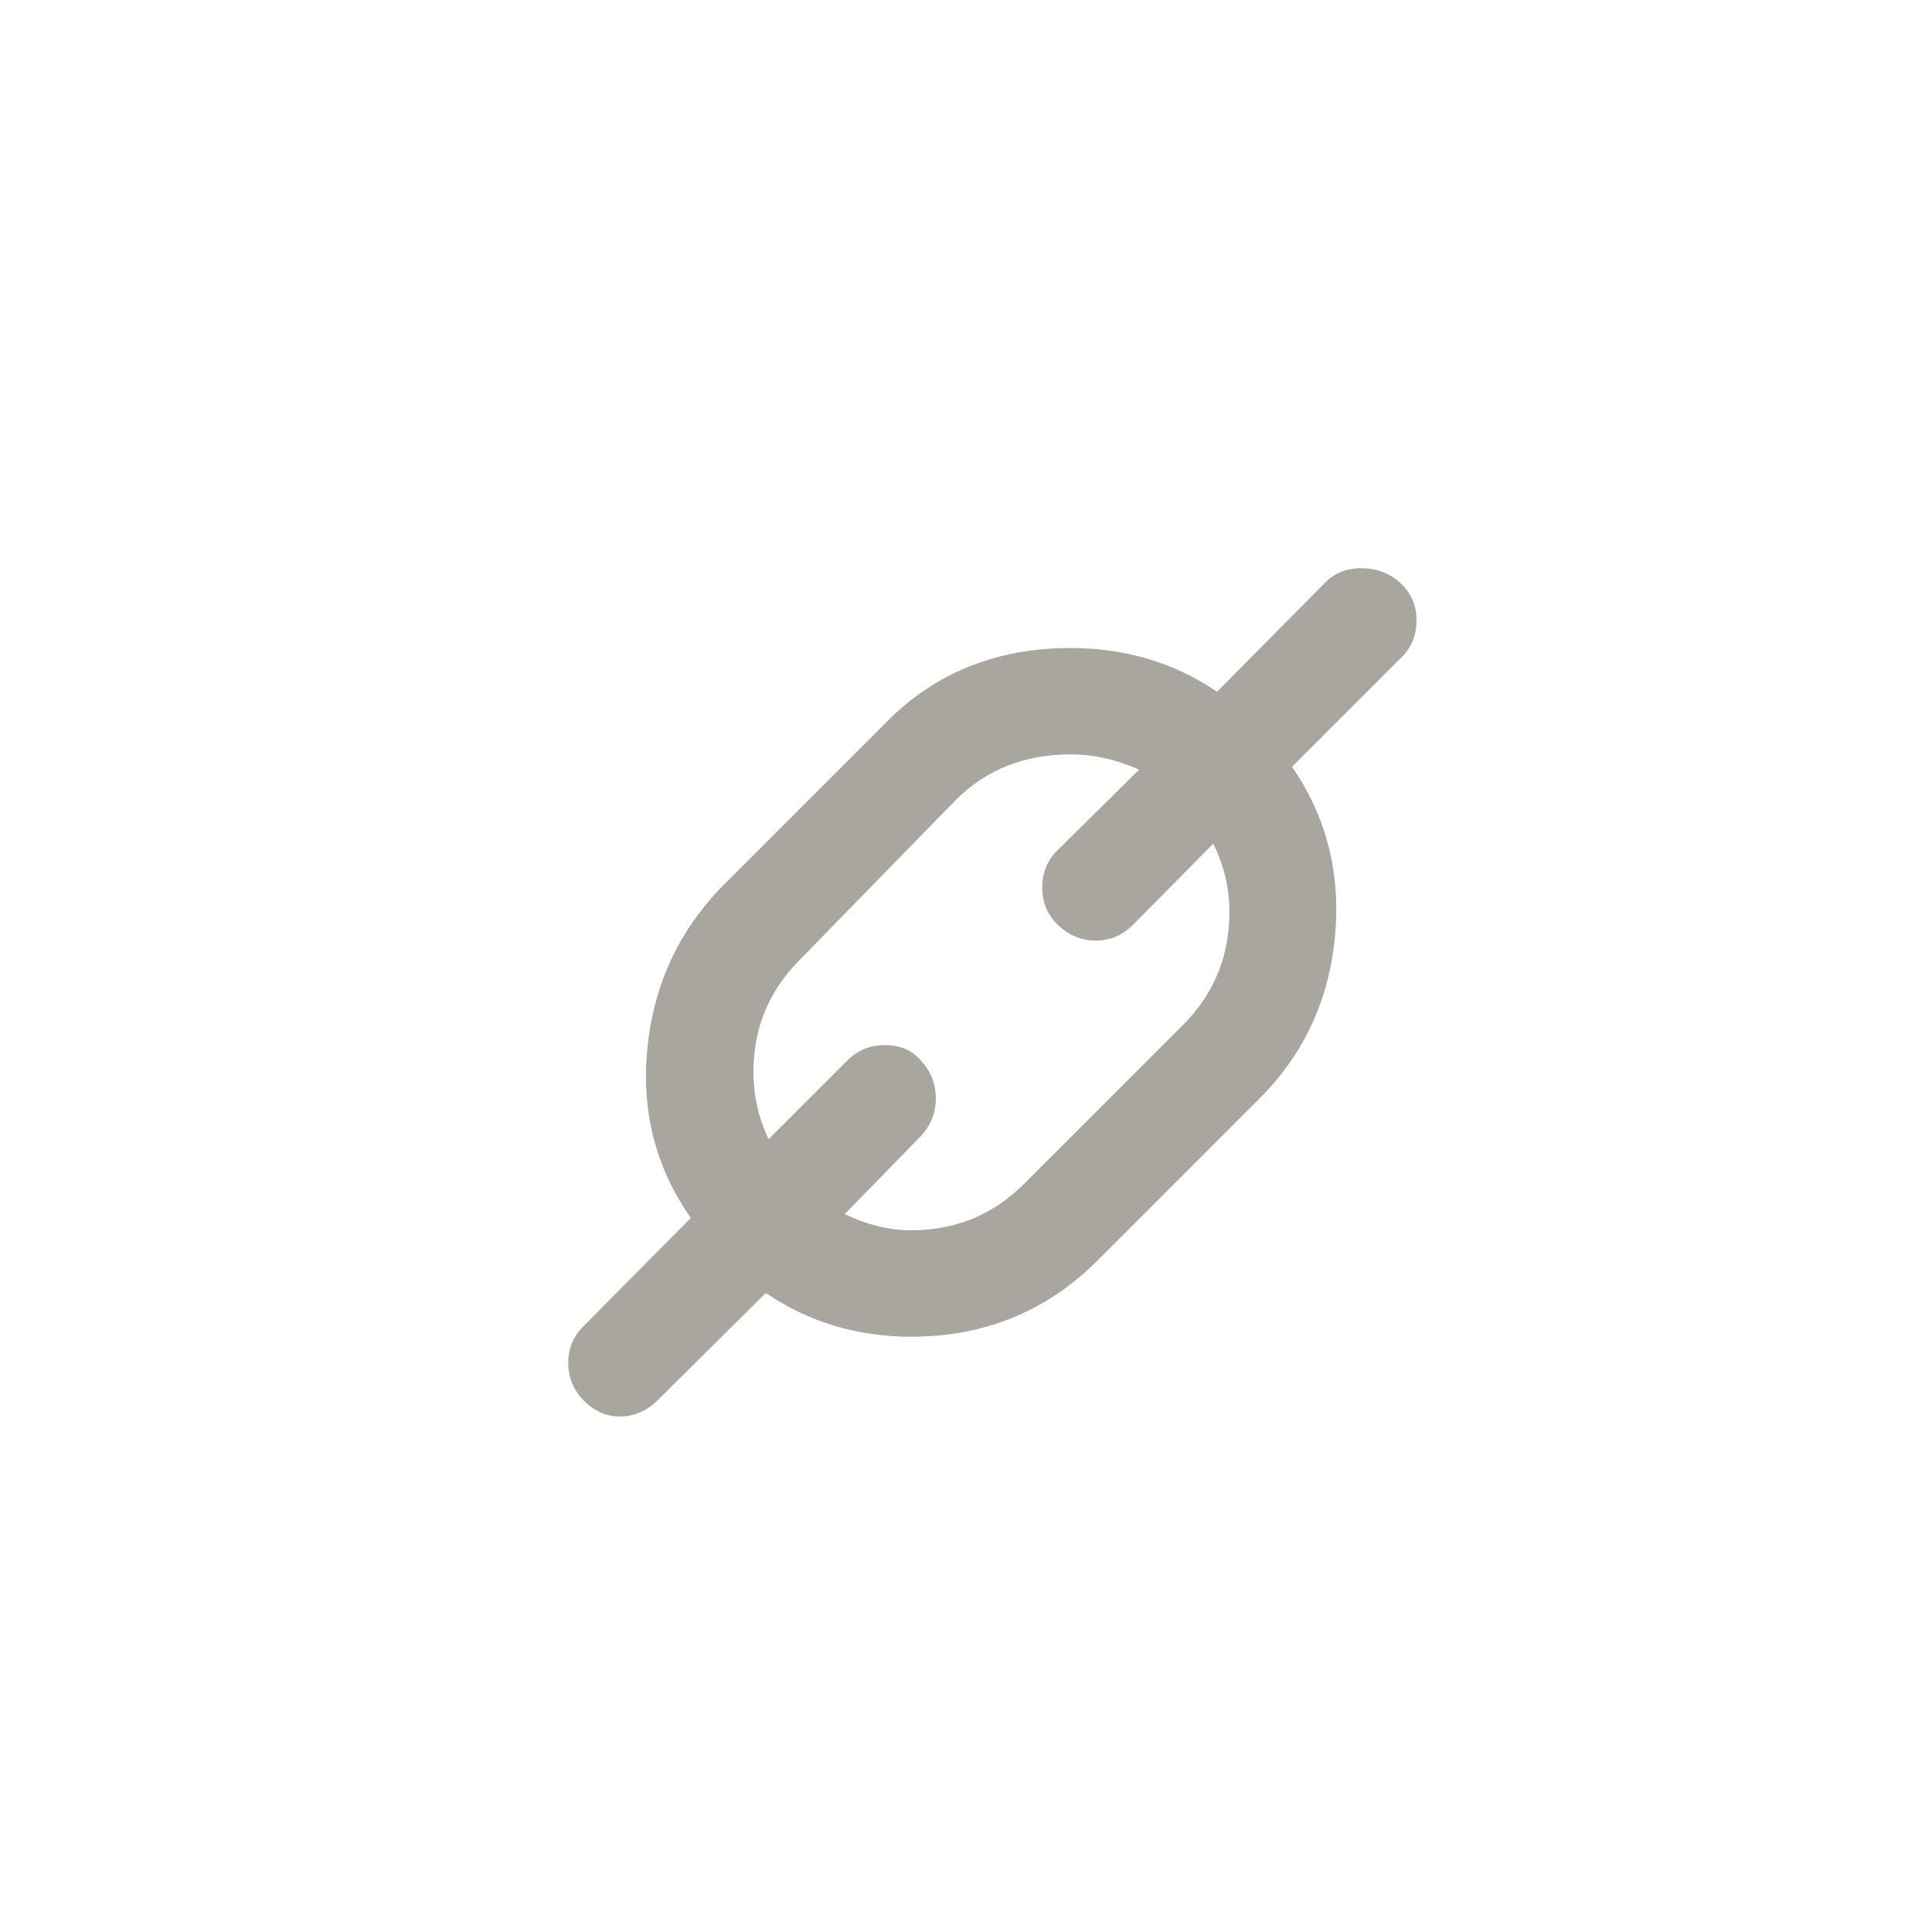
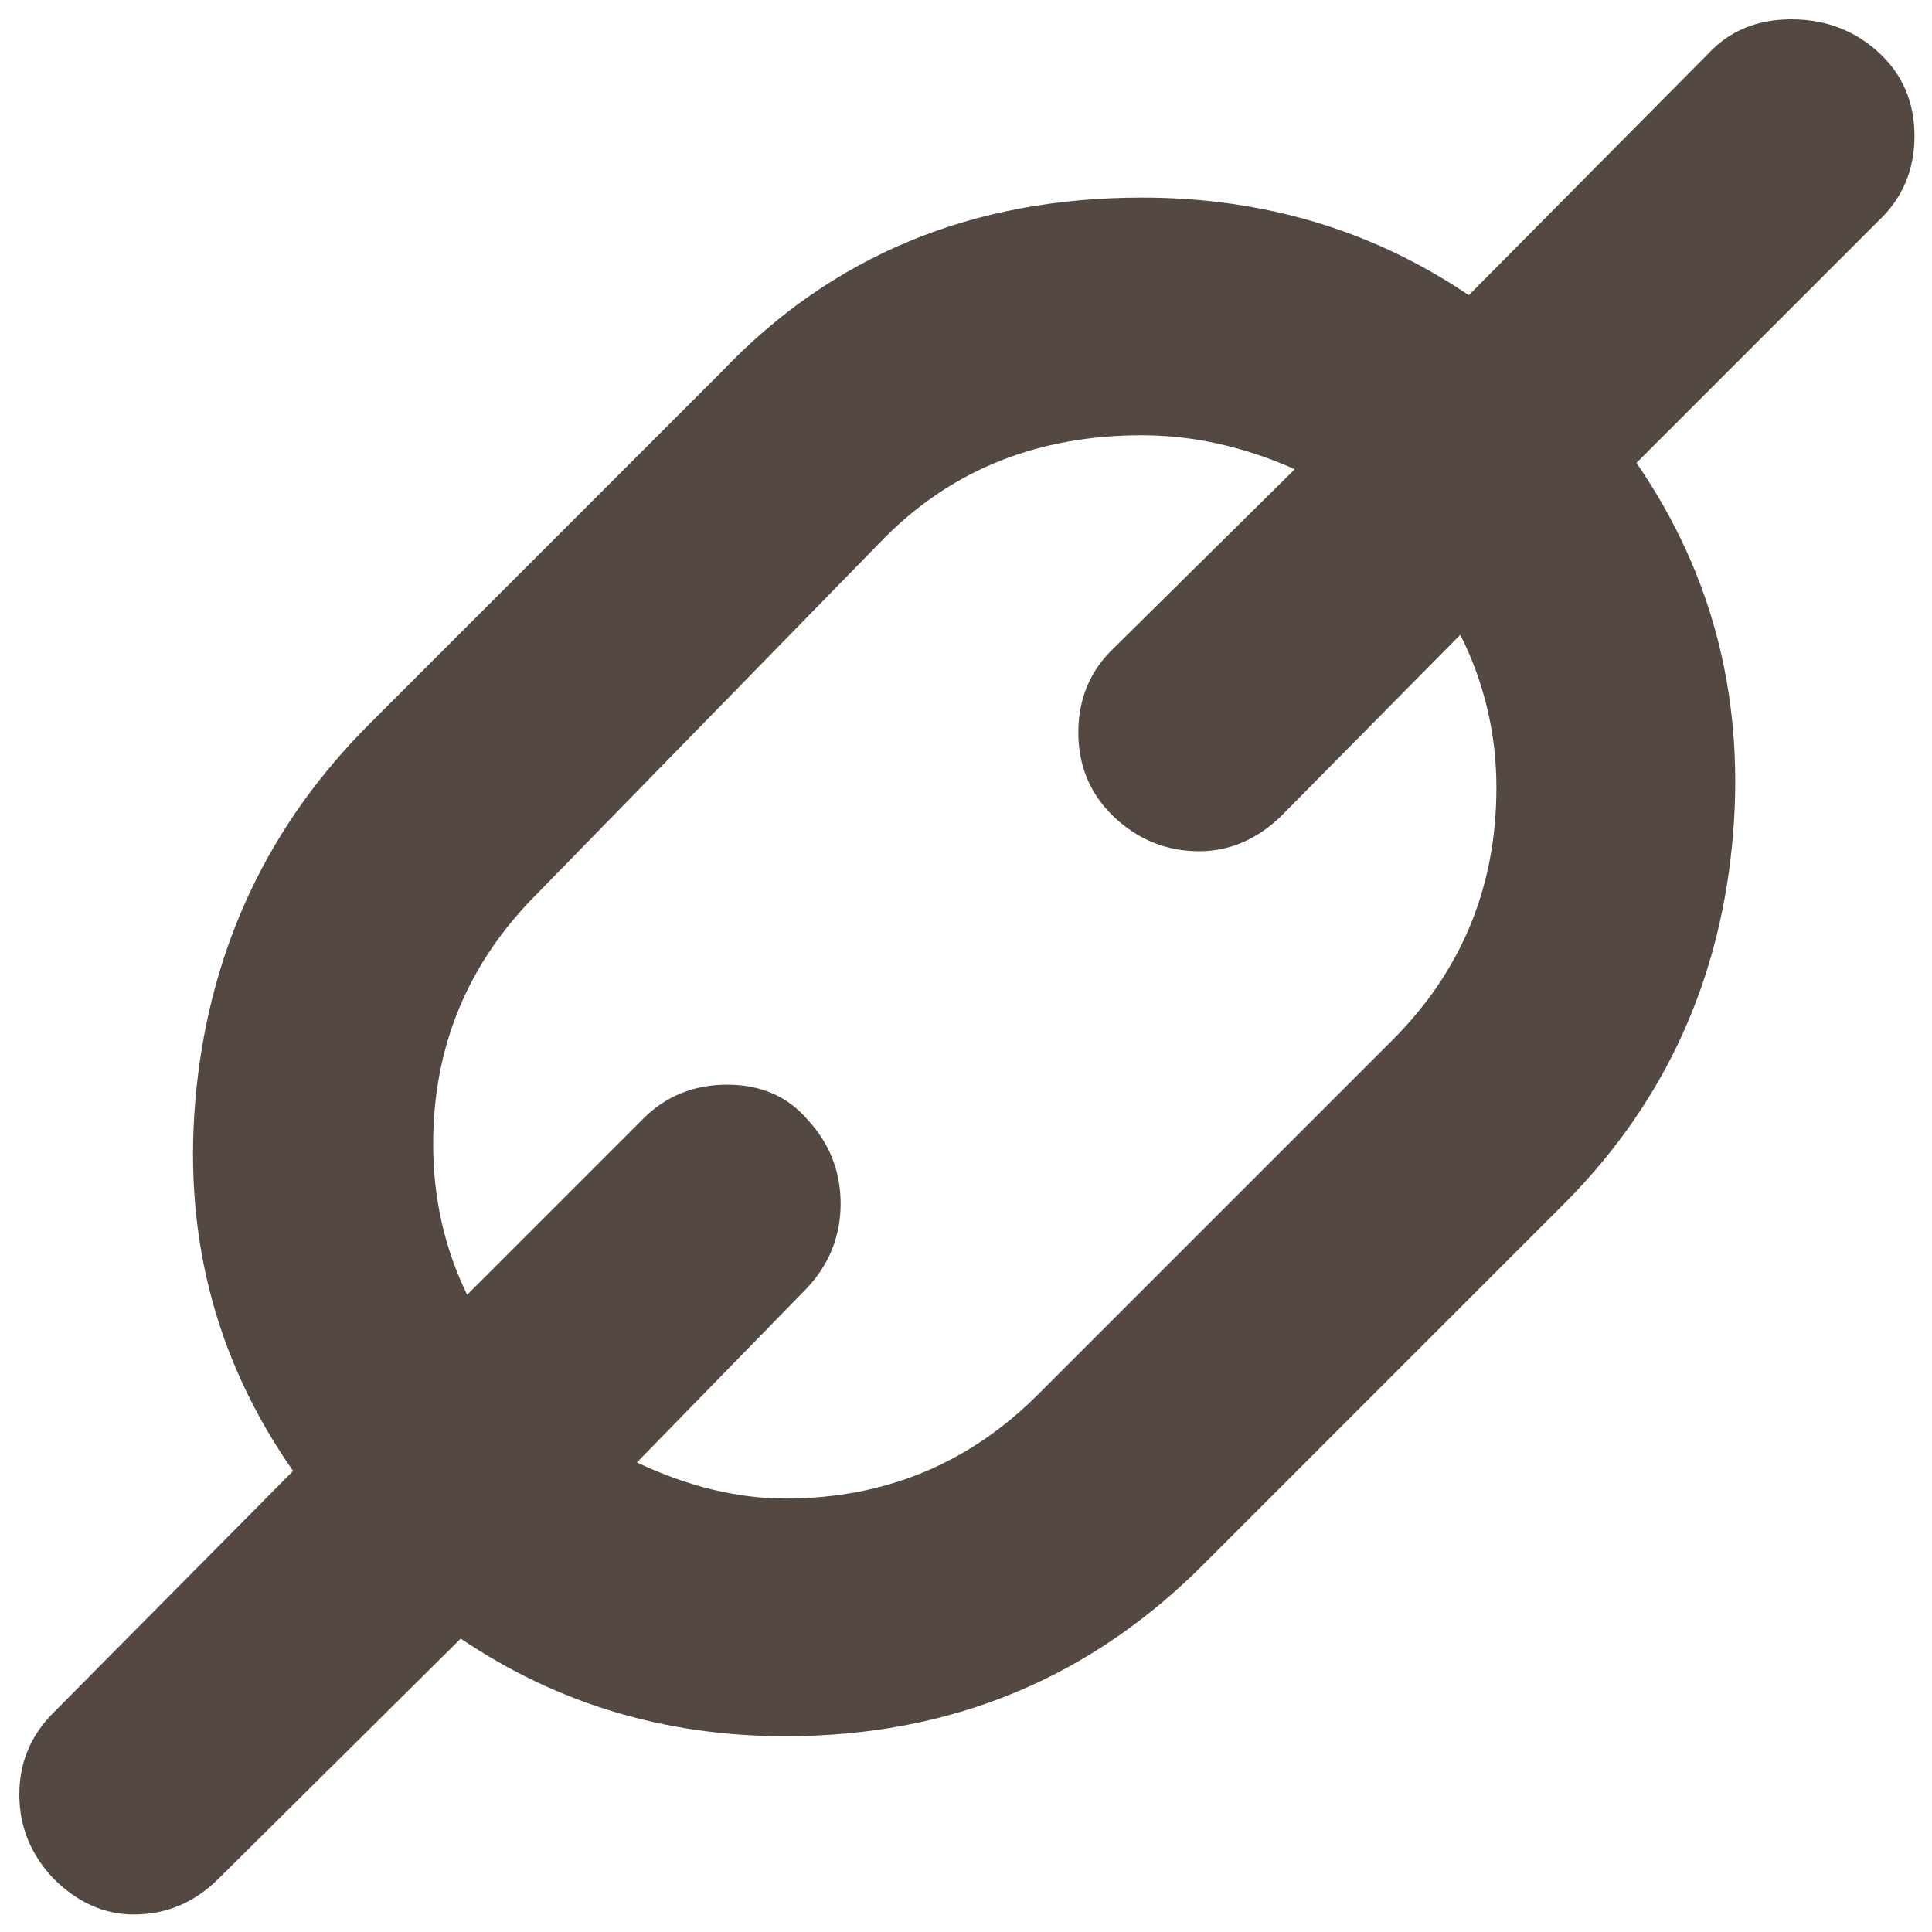
- <svg xmlns="http://www.w3.org/2000/svg" width="34px" height="34px" viewBox="0 0 34 34" version="1.1">
-   <defs />
-   <g id="Symbols" stroke="none" stroke-width="1" fill="none" fill-rule="evenodd">
-     <g id="icons/anchor" fill="#A9A6A0">
-       <path d="M24.644,10.259 C24.833,10.432 24.928,10.652 24.928,10.919 C24.928,11.187 24.833,11.41 24.644,11.588 L22.738,13.494 C23.351,14.385 23.602,15.391 23.49,16.511 C23.379,17.631 22.928,18.581 22.136,19.361 L19.345,22.153 C18.442,23.067 17.339,23.524 16.035,23.524 C15.088,23.524 14.235,23.268 13.477,22.755 L11.571,24.644 C11.382,24.833 11.159,24.928 10.903,24.928 C10.669,24.928 10.457,24.833 10.268,24.644 C10.089,24.454 10,24.234 10,23.984 C10,23.733 10.089,23.518 10.267,23.34 L12.157,21.434 C11.532,20.543 11.279,19.537 11.396,18.417 C11.513,17.297 11.967,16.341 12.758,15.55 L15.533,12.775 C16.403,11.861 17.506,11.404 18.843,11.404 C19.802,11.404 20.66,11.66 21.418,12.173 L23.307,10.267 C23.474,10.089 23.691,10 23.959,10 C24.226,10 24.454,10.086 24.644,10.259 Z M21.635,16.051 C21.635,15.628 21.54,15.227 21.351,14.848 L19.93,16.285 C19.74,16.464 19.529,16.553 19.295,16.553 C19.038,16.553 18.815,16.464 18.626,16.285 C18.436,16.107 18.342,15.884 18.342,15.617 C18.342,15.349 18.436,15.126 18.626,14.948 L20.047,13.544 C19.646,13.366 19.244,13.276 18.843,13.276 C18.03,13.276 17.355,13.544 16.82,14.079 L14.079,16.887 C13.533,17.433 13.26,18.091 13.26,18.86 C13.26,19.283 13.349,19.679 13.527,20.047 L14.915,18.659 C15.093,18.481 15.313,18.392 15.575,18.392 C15.837,18.392 16.046,18.481 16.202,18.659 C16.38,18.849 16.469,19.072 16.469,19.328 C16.469,19.584 16.38,19.807 16.202,19.997 L14.865,21.367 C15.266,21.557 15.656,21.651 16.035,21.651 C16.815,21.651 17.478,21.379 18.024,20.832 L20.816,18.041 C21.362,17.495 21.635,16.832 21.635,16.051 Z" id="link-icon-copy-2" />
-     </g>
-   </g>
+ <svg xmlns="http://www.w3.org/2000/svg" width="300" height="300" viewBox="0 0 300 300">
+   <path fill="#544843" fill-rule="evenodd" d="M291.679,8.108 C295.414,11.513 297.282,15.853 297.282,21.124 C297.282,26.396 295.414,30.791 291.679,34.306 L254.112,71.874 C266.194,89.449 271.137,109.277 268.941,131.356 C266.742,153.436 257.846,172.164 242.248,187.543 L187.214,242.576 C169.419,260.592 147.669,269.599 121.966,269.599 C103.291,269.599 86.485,264.546 71.546,254.439 L33.978,291.678 C30.244,295.413 25.85,297.28 20.797,297.28 C16.183,297.28 12.009,295.413 8.274,291.678 C4.757,287.943 3,283.604 3,278.661 C3,273.717 4.757,269.488 8.273,265.974 L45.512,228.406 C33.208,210.831 28.211,191.003 30.517,168.923 C32.825,146.843 41.777,128.005 57.375,112.406 L112.079,57.704 C129.215,39.688 150.966,30.681 177.328,30.681 C196.22,30.681 213.138,35.734 228.077,45.84 L265.316,8.271 C268.61,4.757 272.895,3 278.168,3 C283.439,3 287.944,4.702 291.679,8.108 Z M232.362,122.293 C232.362,113.946 230.493,106.036 226.758,98.565 L198.748,126.907 C195.013,130.421 190.839,132.18 186.226,132.18 C181.173,132.18 176.779,130.422 173.045,126.907 C169.31,123.392 167.442,118.997 167.442,113.725 C167.442,108.451 169.31,104.059 173.045,100.543 L201.055,72.862 C193.145,69.348 185.237,67.59 177.328,67.59 C161.29,67.59 147.999,72.862 137.453,83.408 L83.409,138.77 C72.643,149.536 67.261,162.498 67.261,177.656 C67.261,186.005 69.018,193.804 72.534,201.054 L99.885,173.703 C103.4,170.189 107.739,168.429 112.901,168.429 C118.064,168.429 122.183,170.188 125.258,173.703 C128.774,177.437 130.532,181.831 130.532,186.885 C130.532,191.937 128.775,196.331 125.258,200.065 L98.896,227.087 C106.805,230.821 114.494,232.689 121.964,232.689 C137.343,232.689 150.415,227.308 161.179,216.543 L216.213,161.509 C226.979,150.744 232.362,137.672 232.362,122.293 Z" />
</svg>
